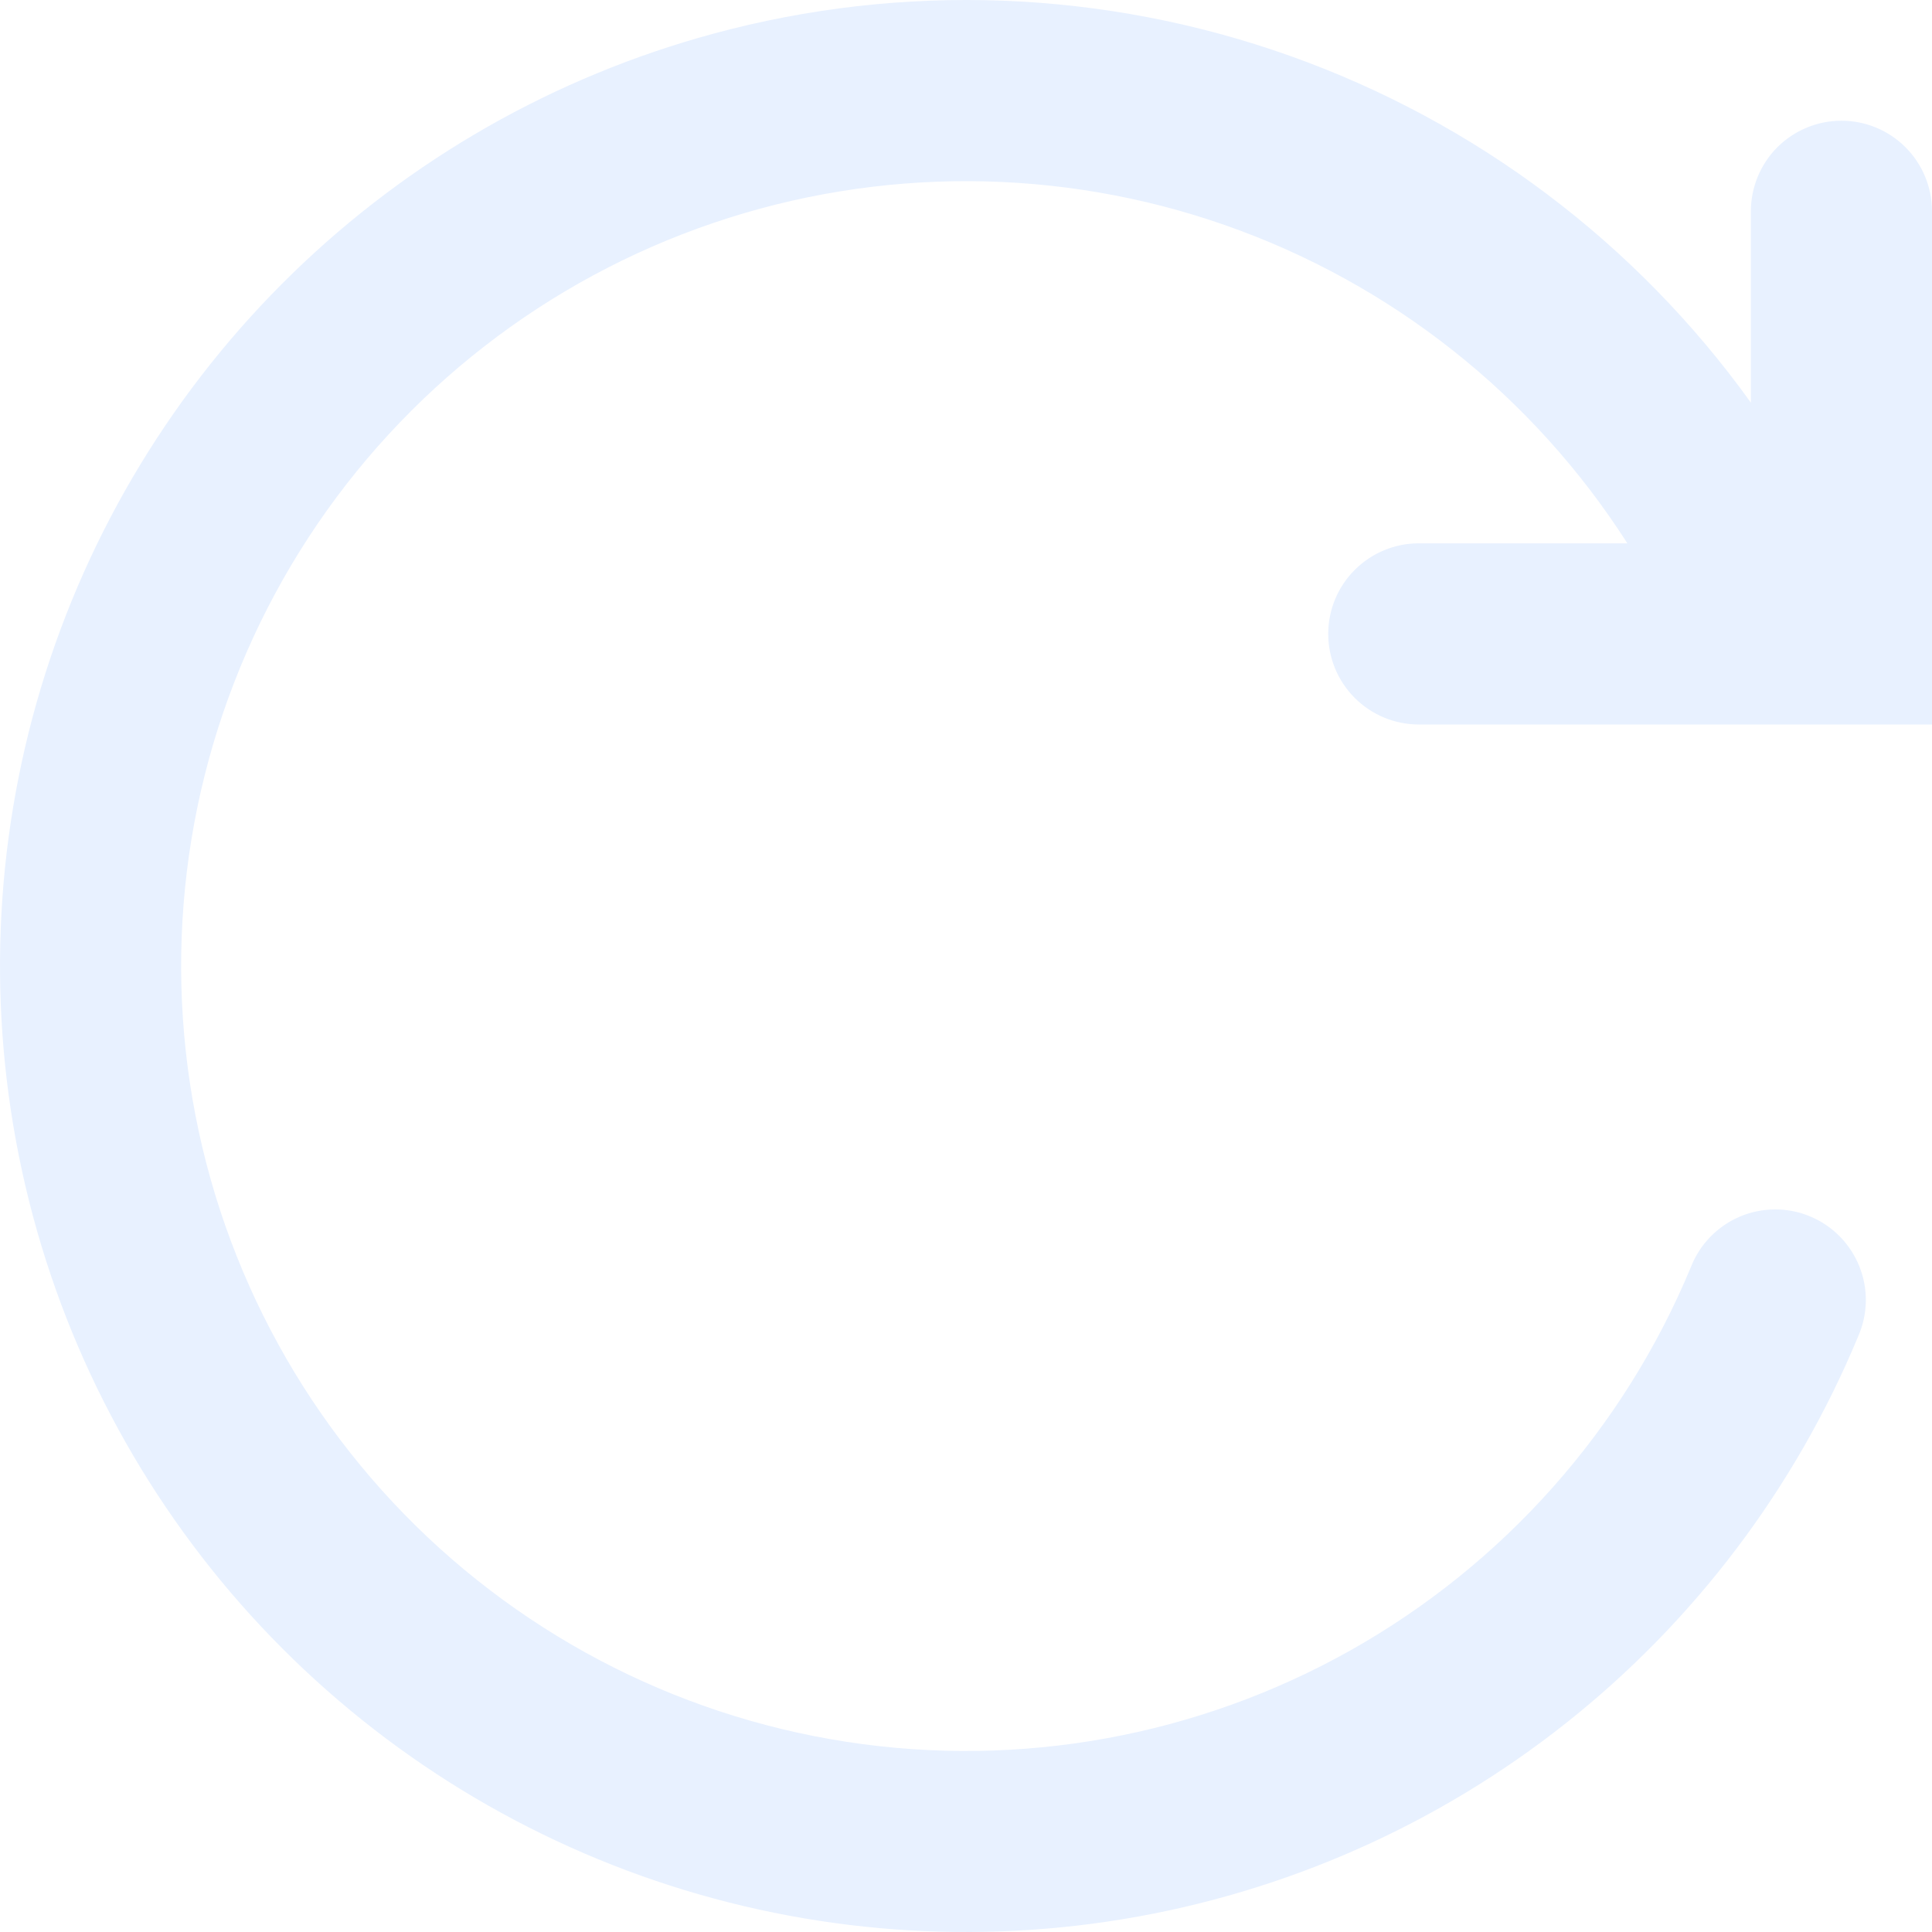
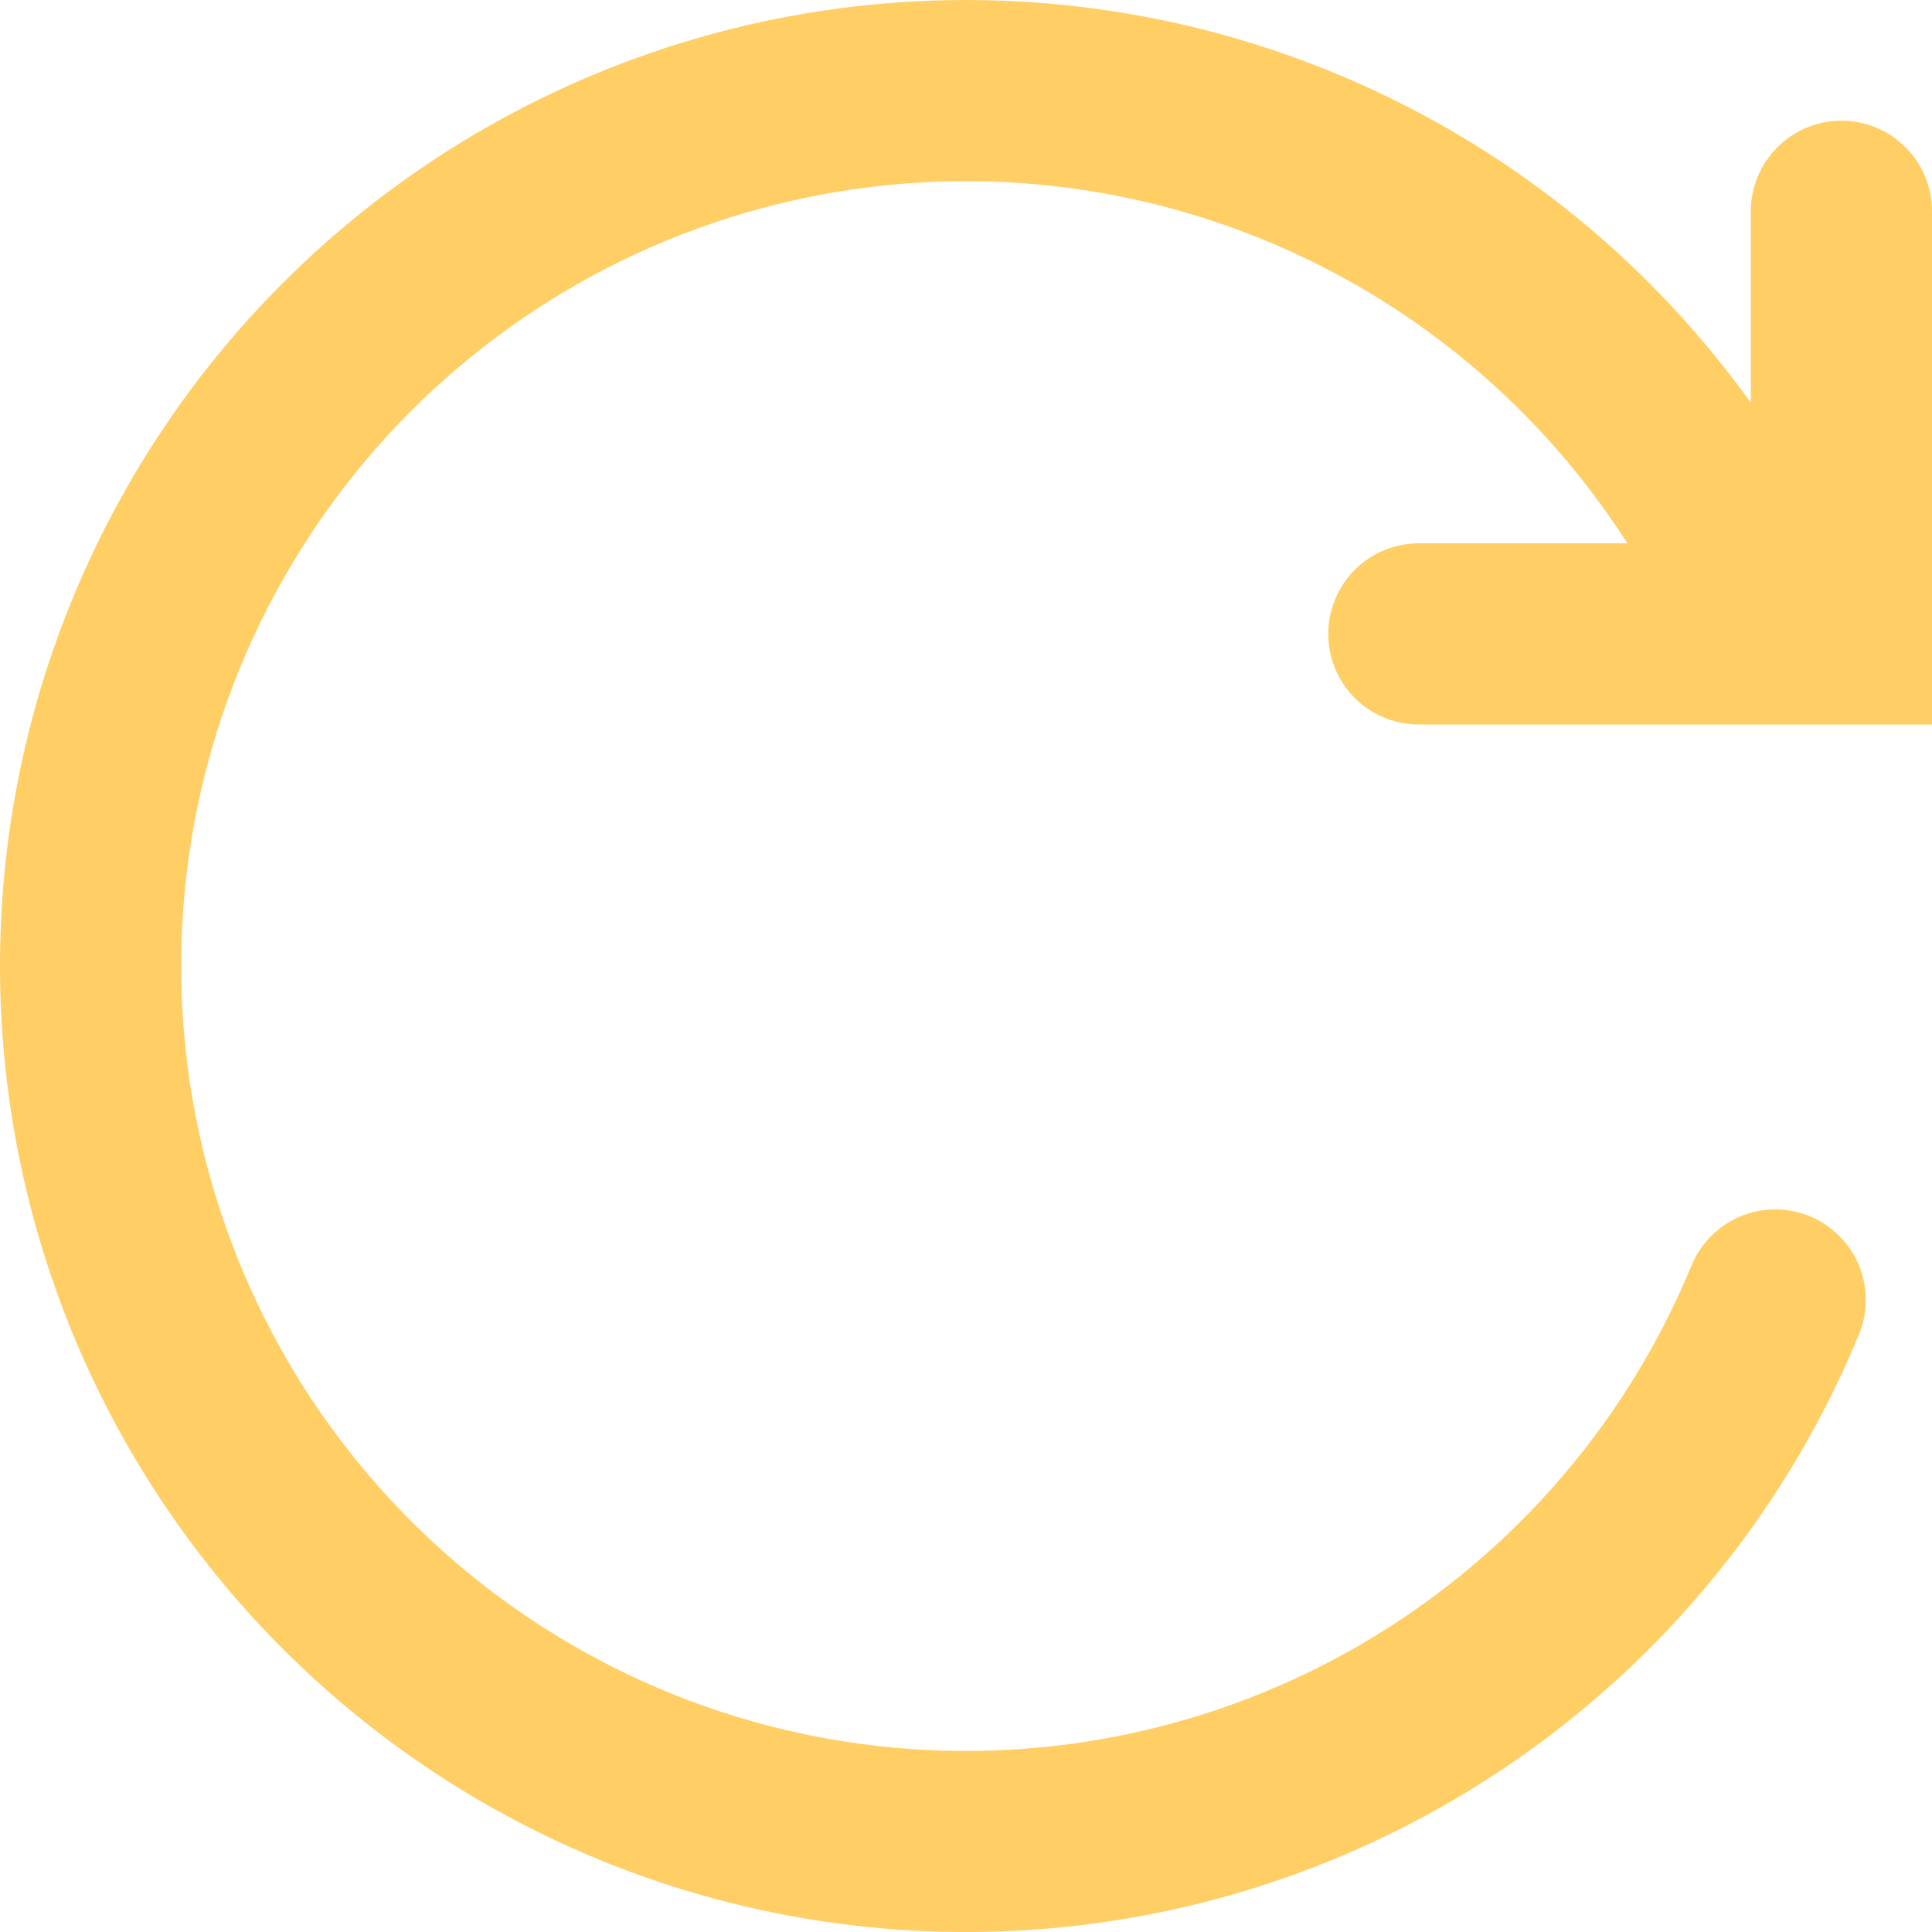
- <svg xmlns="http://www.w3.org/2000/svg" width="31" height="31" viewBox="0 0 31 31" fill="none">
-   <path fill-rule="evenodd" clip-rule="evenodd" d="M11.441 0.542C14.489 -0.286 17.717 -0.163 20.694 0.895C23.67 1.953 26.252 3.895 28.094 6.461V3.39C28.094 3.004 28.247 2.635 28.519 2.362C28.792 2.09 29.162 1.937 29.547 1.937C29.932 1.937 30.302 2.09 30.574 2.362C30.847 2.635 31 3.004 31 3.39V11.625H22.765C22.38 11.625 22.011 11.472 21.738 11.199C21.465 10.926 21.312 10.557 21.312 10.171C21.312 9.786 21.465 9.416 21.738 9.144C22.011 8.871 22.38 8.718 22.765 8.718H26.112C24.594 6.344 22.324 4.547 19.664 3.615C17.005 2.683 14.109 2.671 11.441 3.579C8.774 4.487 6.488 6.264 4.949 8.625C3.411 10.986 2.708 13.795 2.955 16.602C3.201 19.41 4.382 22.053 6.308 24.11C8.234 26.167 10.795 27.518 13.58 27.948C16.365 28.378 19.214 27.861 21.671 26.48C24.127 25.099 26.05 22.935 27.131 20.332C27.201 20.152 27.306 19.987 27.441 19.848C27.576 19.709 27.737 19.598 27.915 19.522C28.093 19.446 28.285 19.407 28.478 19.406C28.672 19.405 28.863 19.442 29.042 19.517C29.221 19.591 29.383 19.7 29.519 19.838C29.655 19.976 29.762 20.139 29.834 20.319C29.906 20.499 29.942 20.691 29.938 20.885C29.935 21.078 29.892 21.269 29.814 21.446C28.804 23.877 27.192 26.011 25.13 27.646C23.067 29.281 20.622 30.364 18.025 30.793C15.428 31.222 12.765 30.982 10.286 30.097C7.807 29.211 5.595 27.709 3.857 25.732C2.12 23.755 0.914 21.368 0.355 18.796C-0.205 16.224 -0.101 13.552 0.658 11.031C1.417 8.511 2.805 6.225 4.691 4.39C6.578 2.554 8.9 1.231 11.441 0.542Z" fill="#E8F1FF" />
+ <svg xmlns="http://www.w3.org/2000/svg" width="18" height="18" viewBox="0 0 18 18" fill="none">
+   <path fill-rule="evenodd" clip-rule="evenodd" d="M6.643 0.314C8.413 -0.166 10.287 -0.094 12.016 0.52C13.744 1.134 15.243 2.262 16.312 3.752V1.968C16.312 1.745 16.401 1.53 16.56 1.372C16.718 1.213 16.933 1.125 17.156 1.125C17.38 1.125 17.595 1.213 17.753 1.372C17.911 1.53 18 1.745 18 1.968V6.75H13.219C12.995 6.75 12.78 6.661 12.622 6.503C12.464 6.344 12.375 6.13 12.375 5.906C12.375 5.682 12.464 5.468 12.622 5.309C12.78 5.151 12.995 5.062 13.219 5.062H15.162C14.28 3.683 12.962 2.64 11.418 2.099C9.874 1.558 8.192 1.551 6.643 2.078C5.094 2.605 3.767 3.637 2.874 5.008C1.98 6.379 1.573 8.01 1.716 9.64C1.859 11.27 2.544 12.805 3.663 13.999C4.781 15.194 6.268 15.979 7.885 16.228C9.502 16.477 11.156 16.177 12.583 15.376C14.009 14.574 15.126 13.317 15.753 11.806C15.794 11.701 15.855 11.605 15.934 11.525C16.012 11.444 16.105 11.38 16.209 11.335C16.312 11.291 16.423 11.268 16.536 11.268C16.648 11.267 16.759 11.289 16.863 11.332C16.967 11.375 17.061 11.439 17.14 11.519C17.219 11.599 17.281 11.694 17.323 11.798C17.365 11.902 17.385 12.014 17.383 12.127C17.381 12.239 17.357 12.35 17.311 12.453C16.725 13.864 15.789 15.103 14.591 16.052C13.394 17.002 11.974 17.631 10.466 17.88C8.958 18.129 7.412 17.99 5.973 17.476C4.533 16.961 3.249 16.089 2.24 14.941C1.231 13.793 0.531 12.407 0.206 10.914C-0.119 9.42 -0.059 7.869 0.382 6.405C0.823 4.942 1.628 3.615 2.724 2.549C3.819 1.483 5.168 0.715 6.643 0.314Z" fill="#FFCE65" />
</svg>
